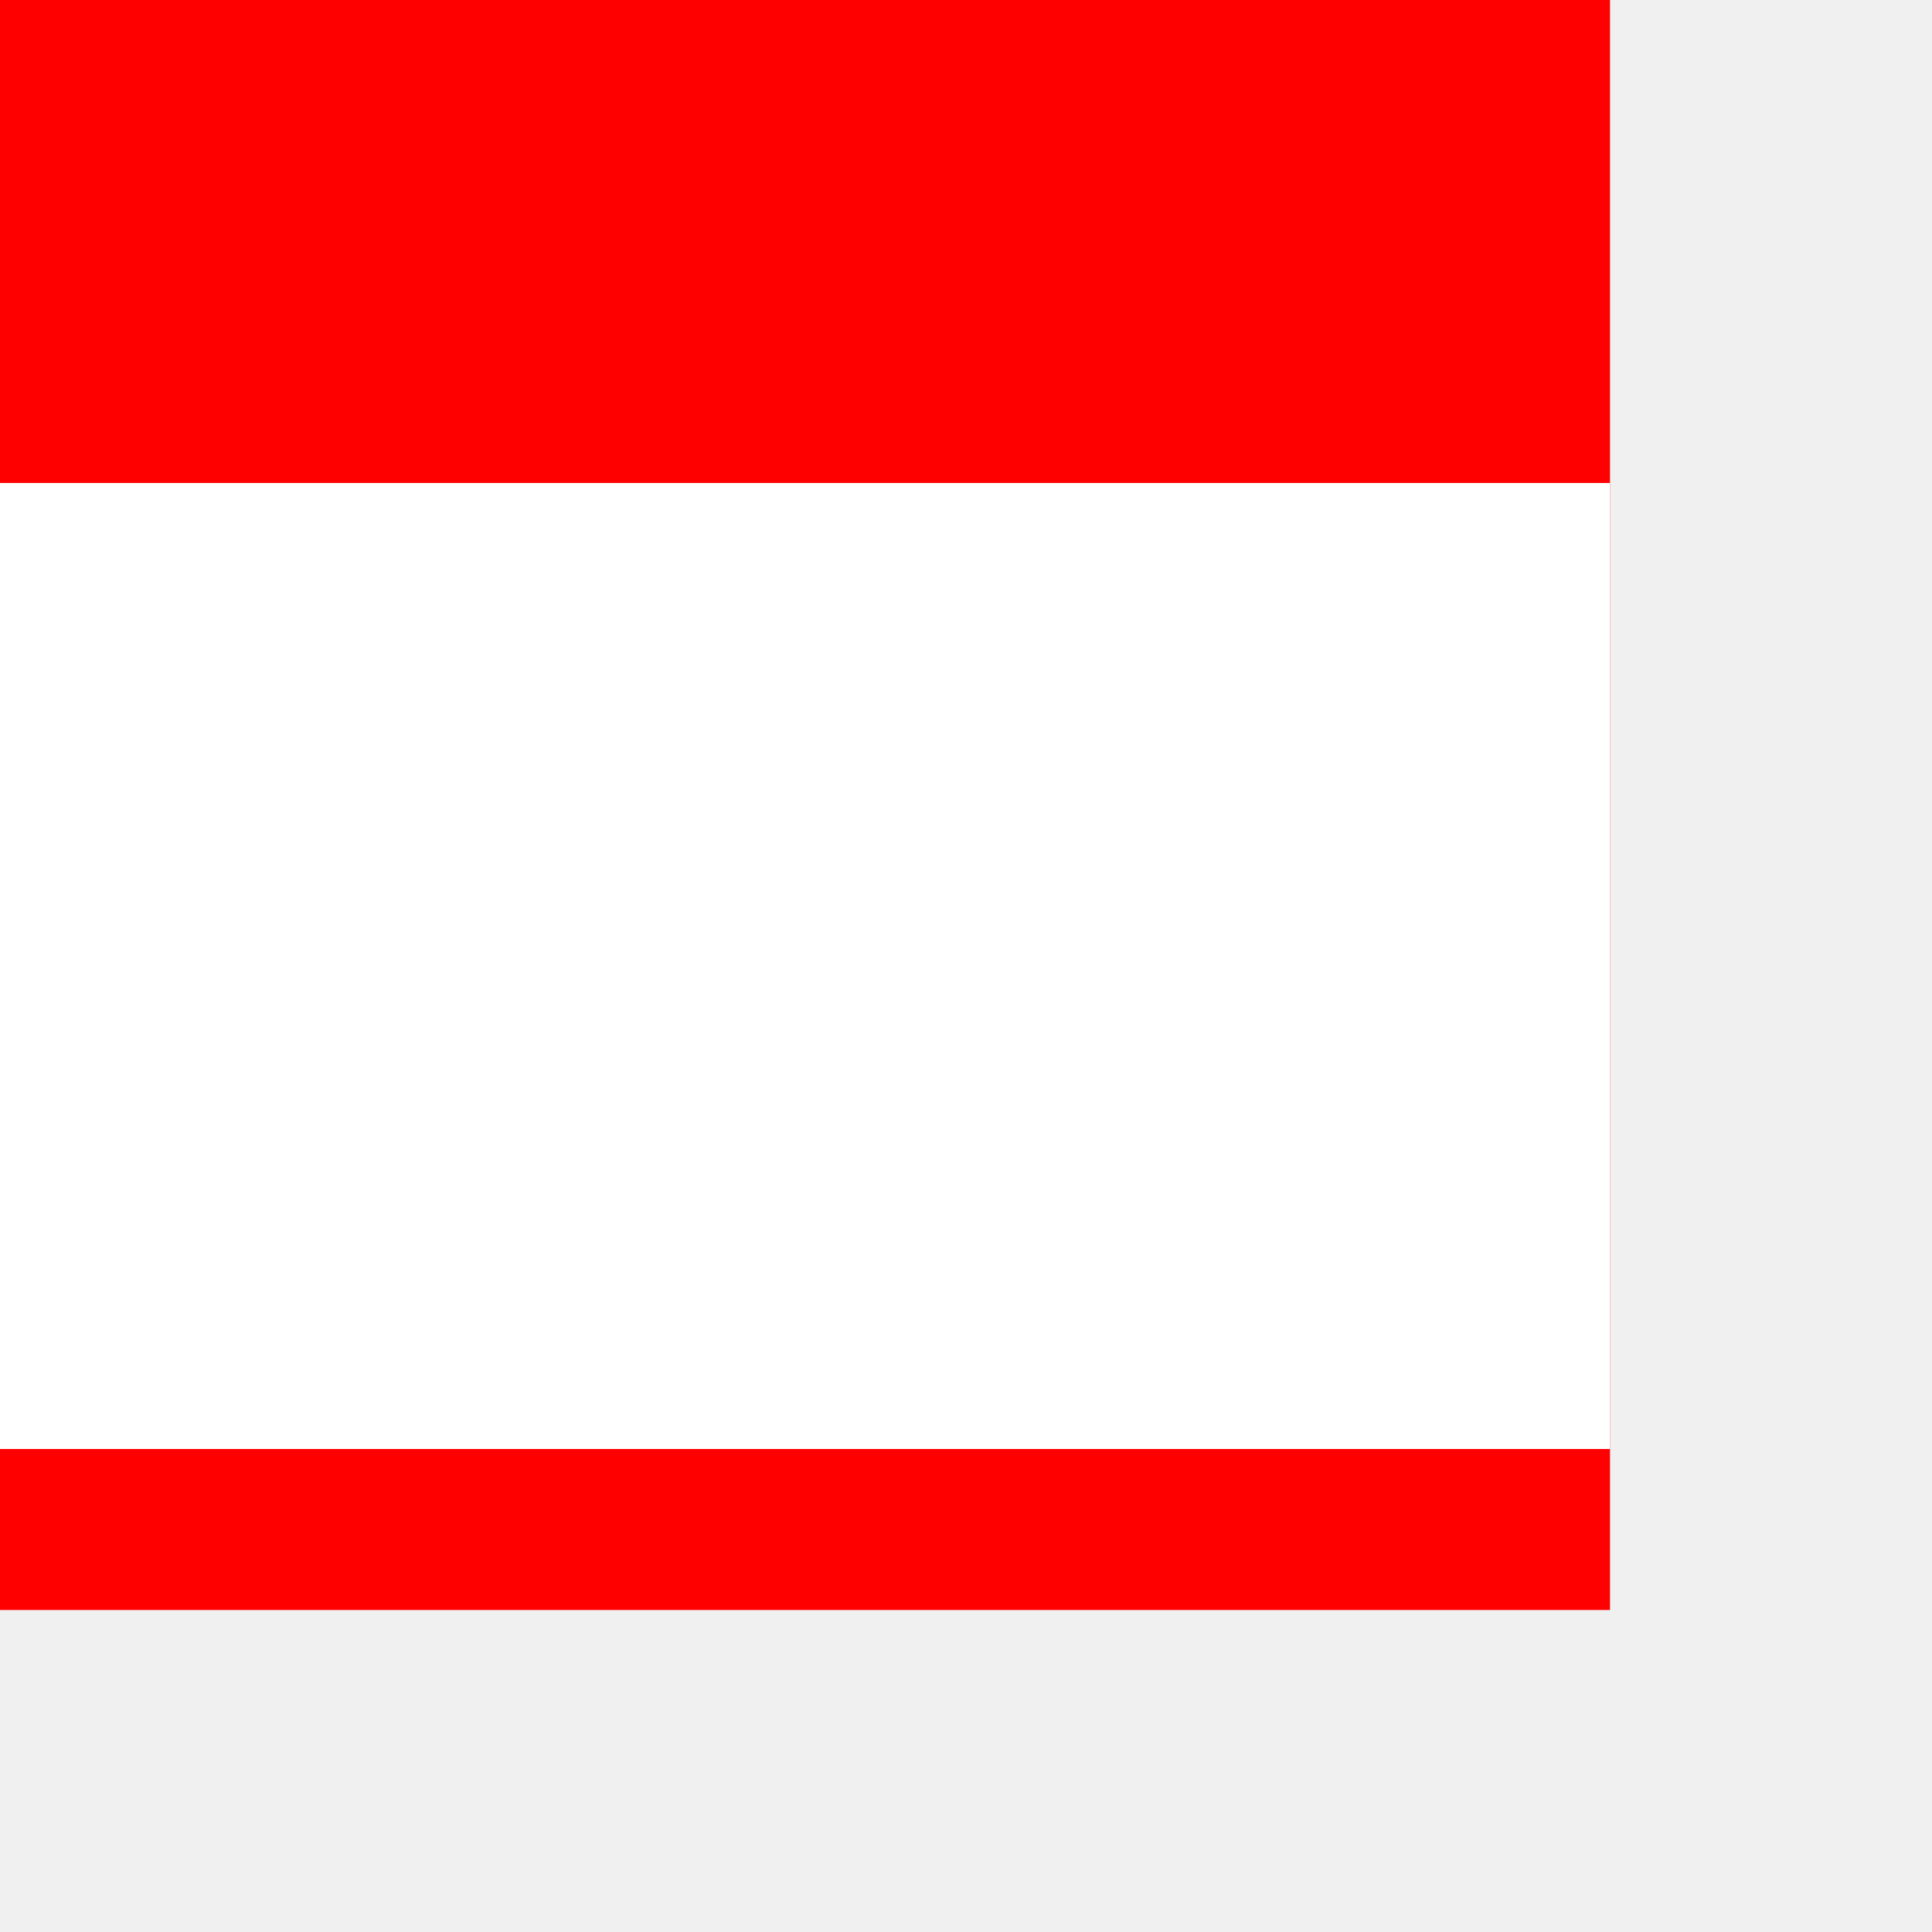
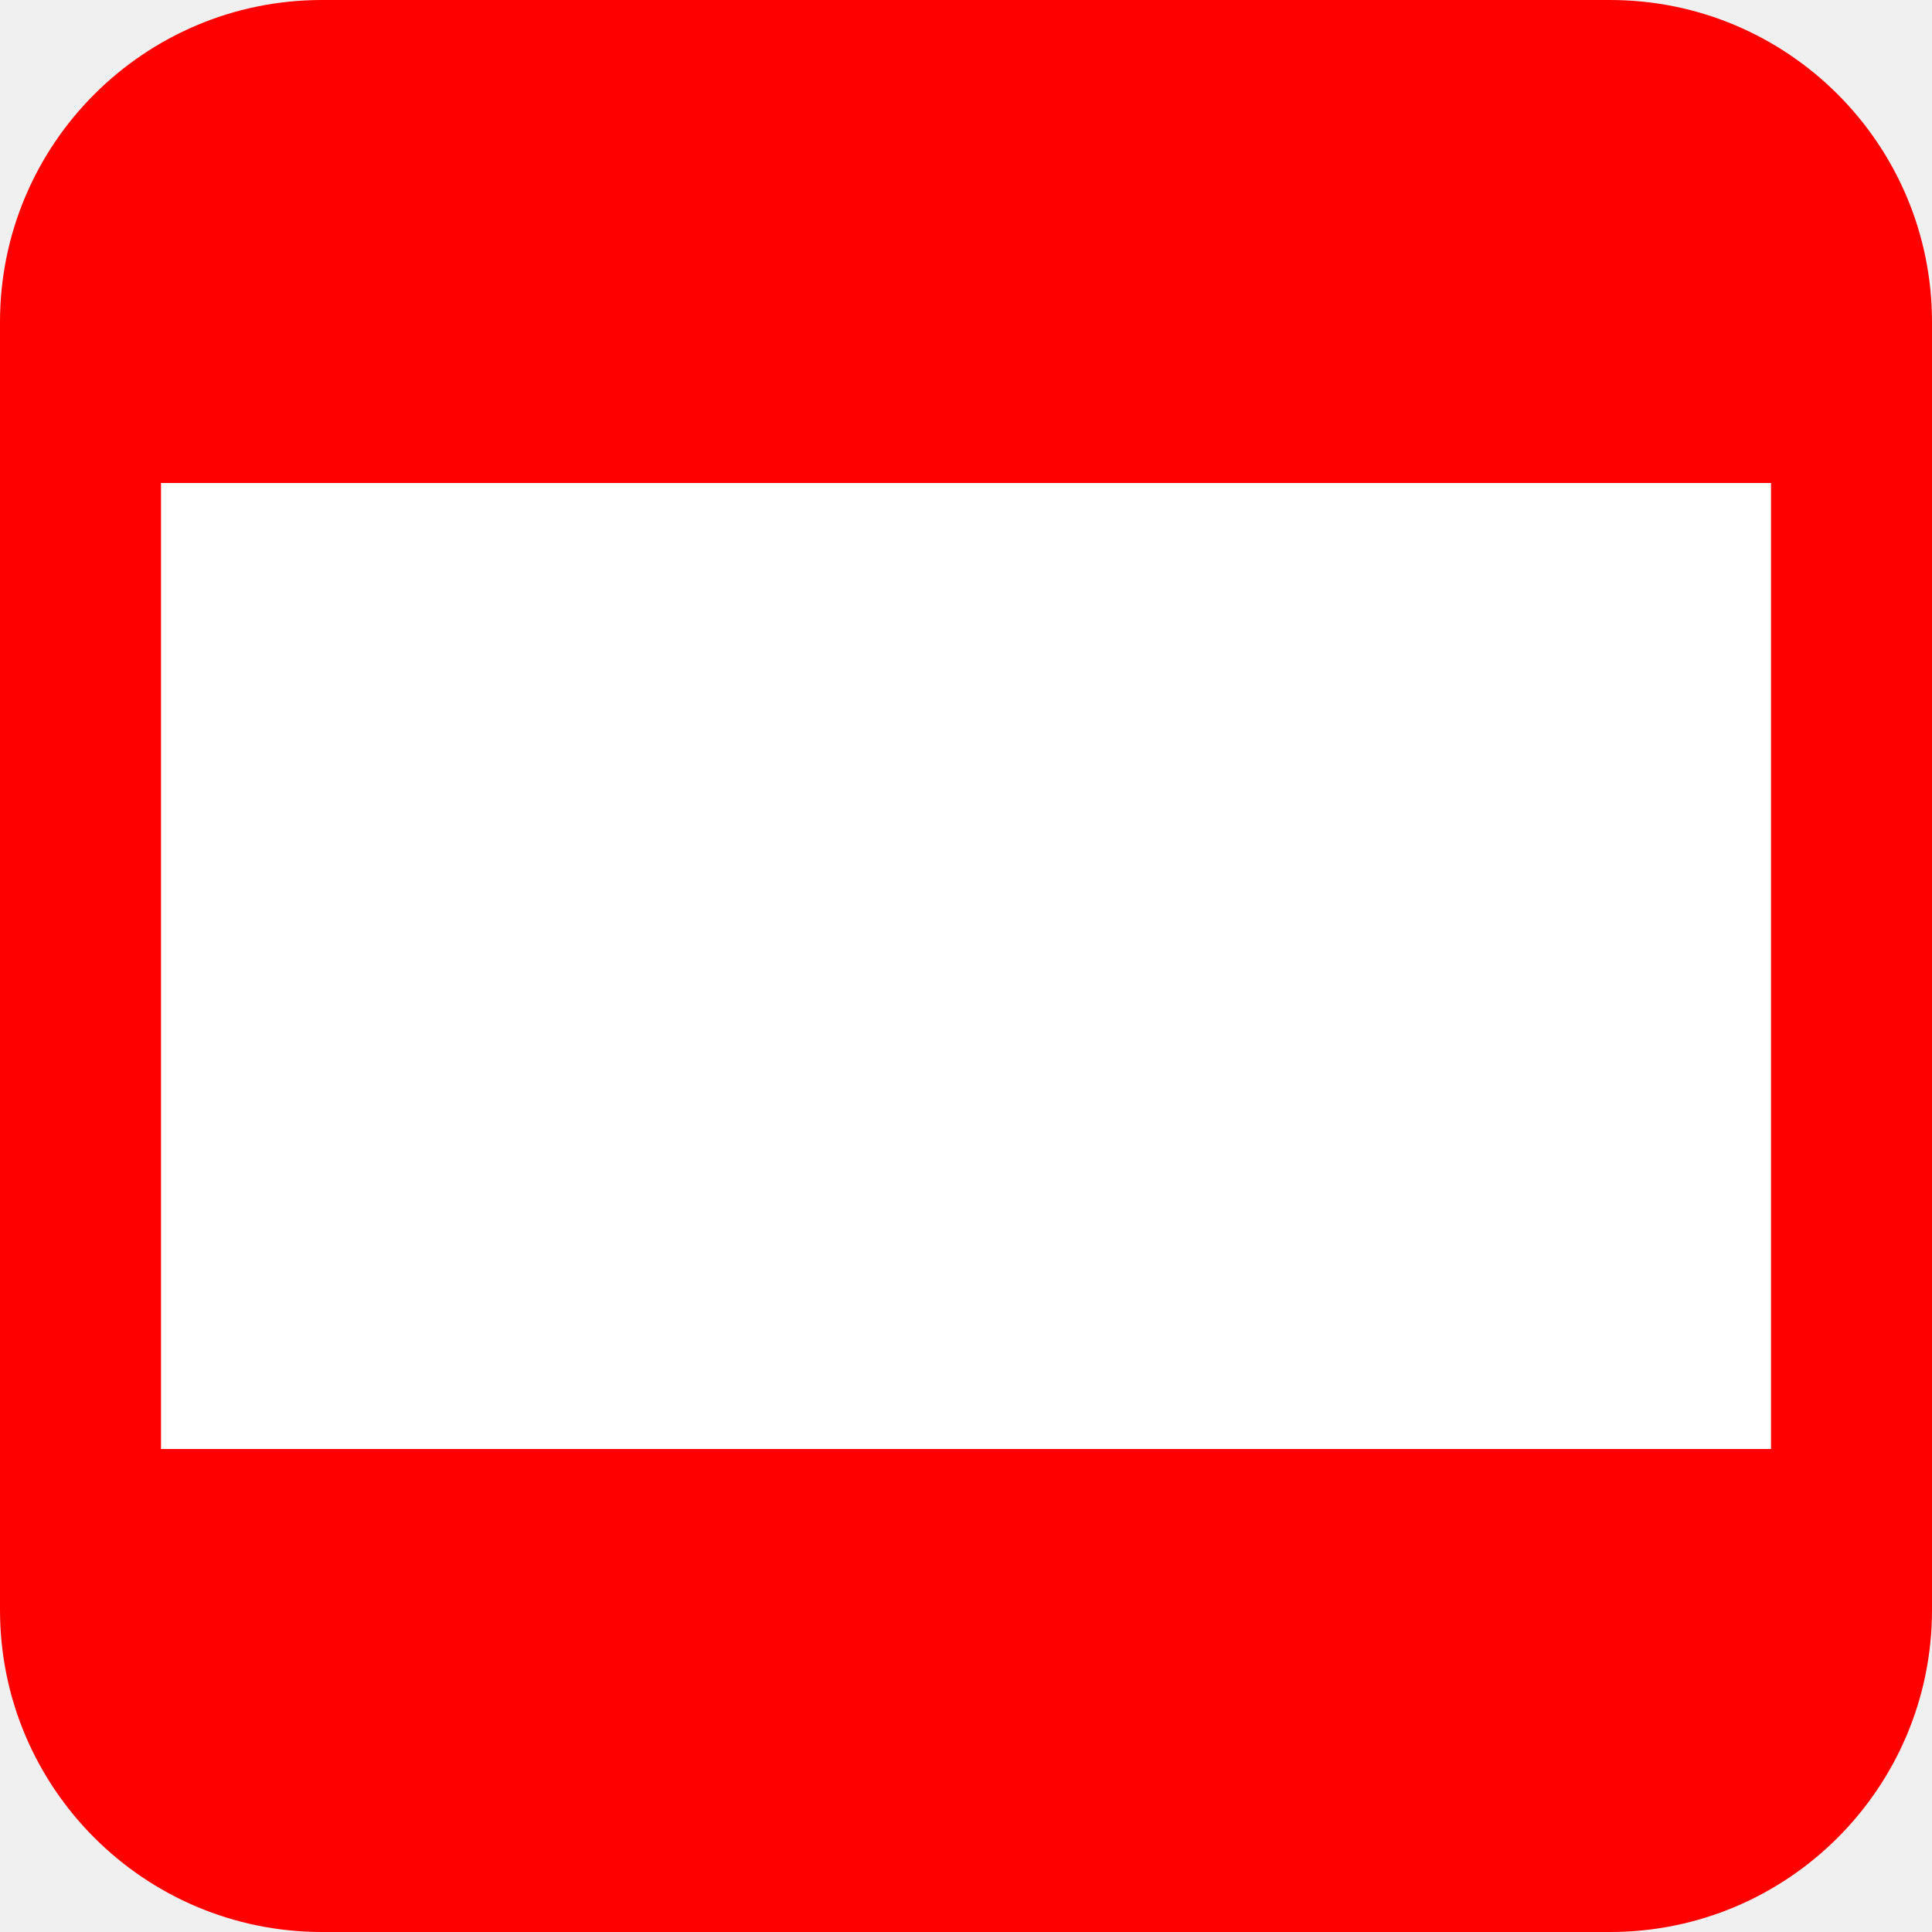
<svg xmlns="http://www.w3.org/2000/svg" width="120px" height="120px" viewBox="0 0 120 120" enable-background="new 0 0 120 120">
  <g>
-     <rect x="0" y="0" width="100" height="100" fill="red" />
-     <rect x="0" y="30" width="100" height="60" fill="white" />
+     <rect x="0" y="0" width="120" height="120" fill="red" rx="20" ry="20" />
+     <rect x="10" y="30" width="100" height="60" fill="white" />
  </g>
</svg>
